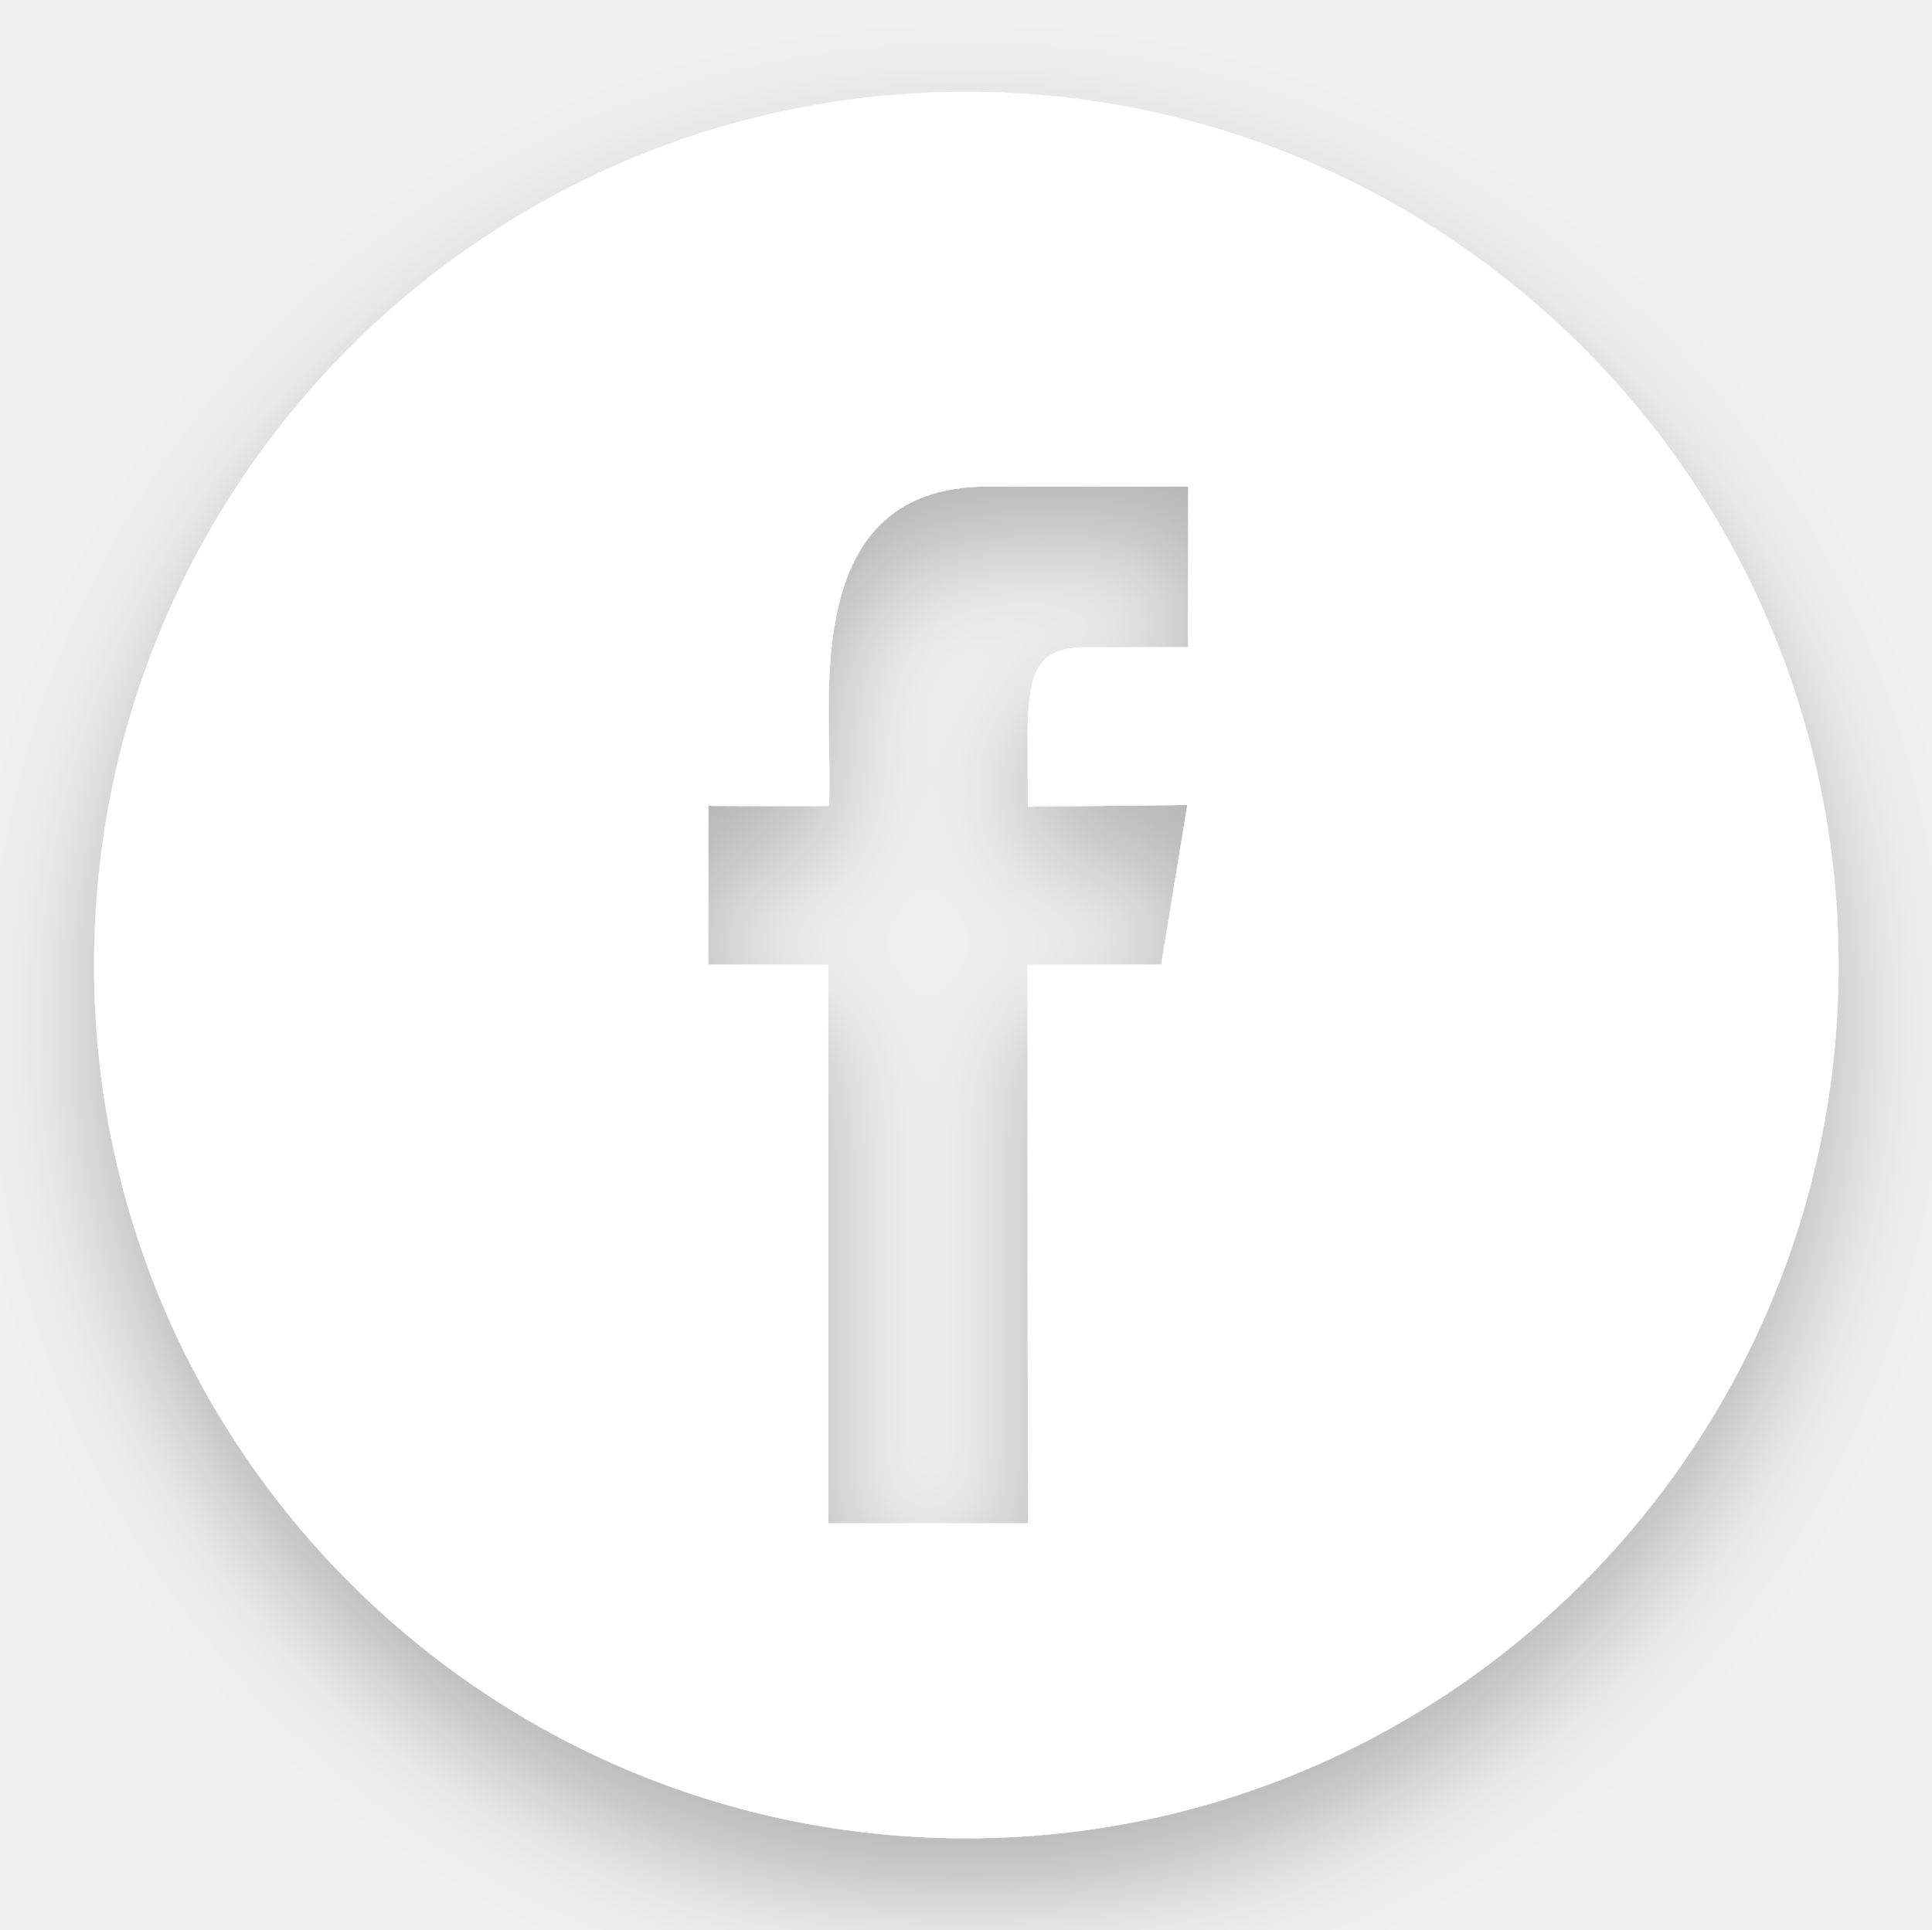
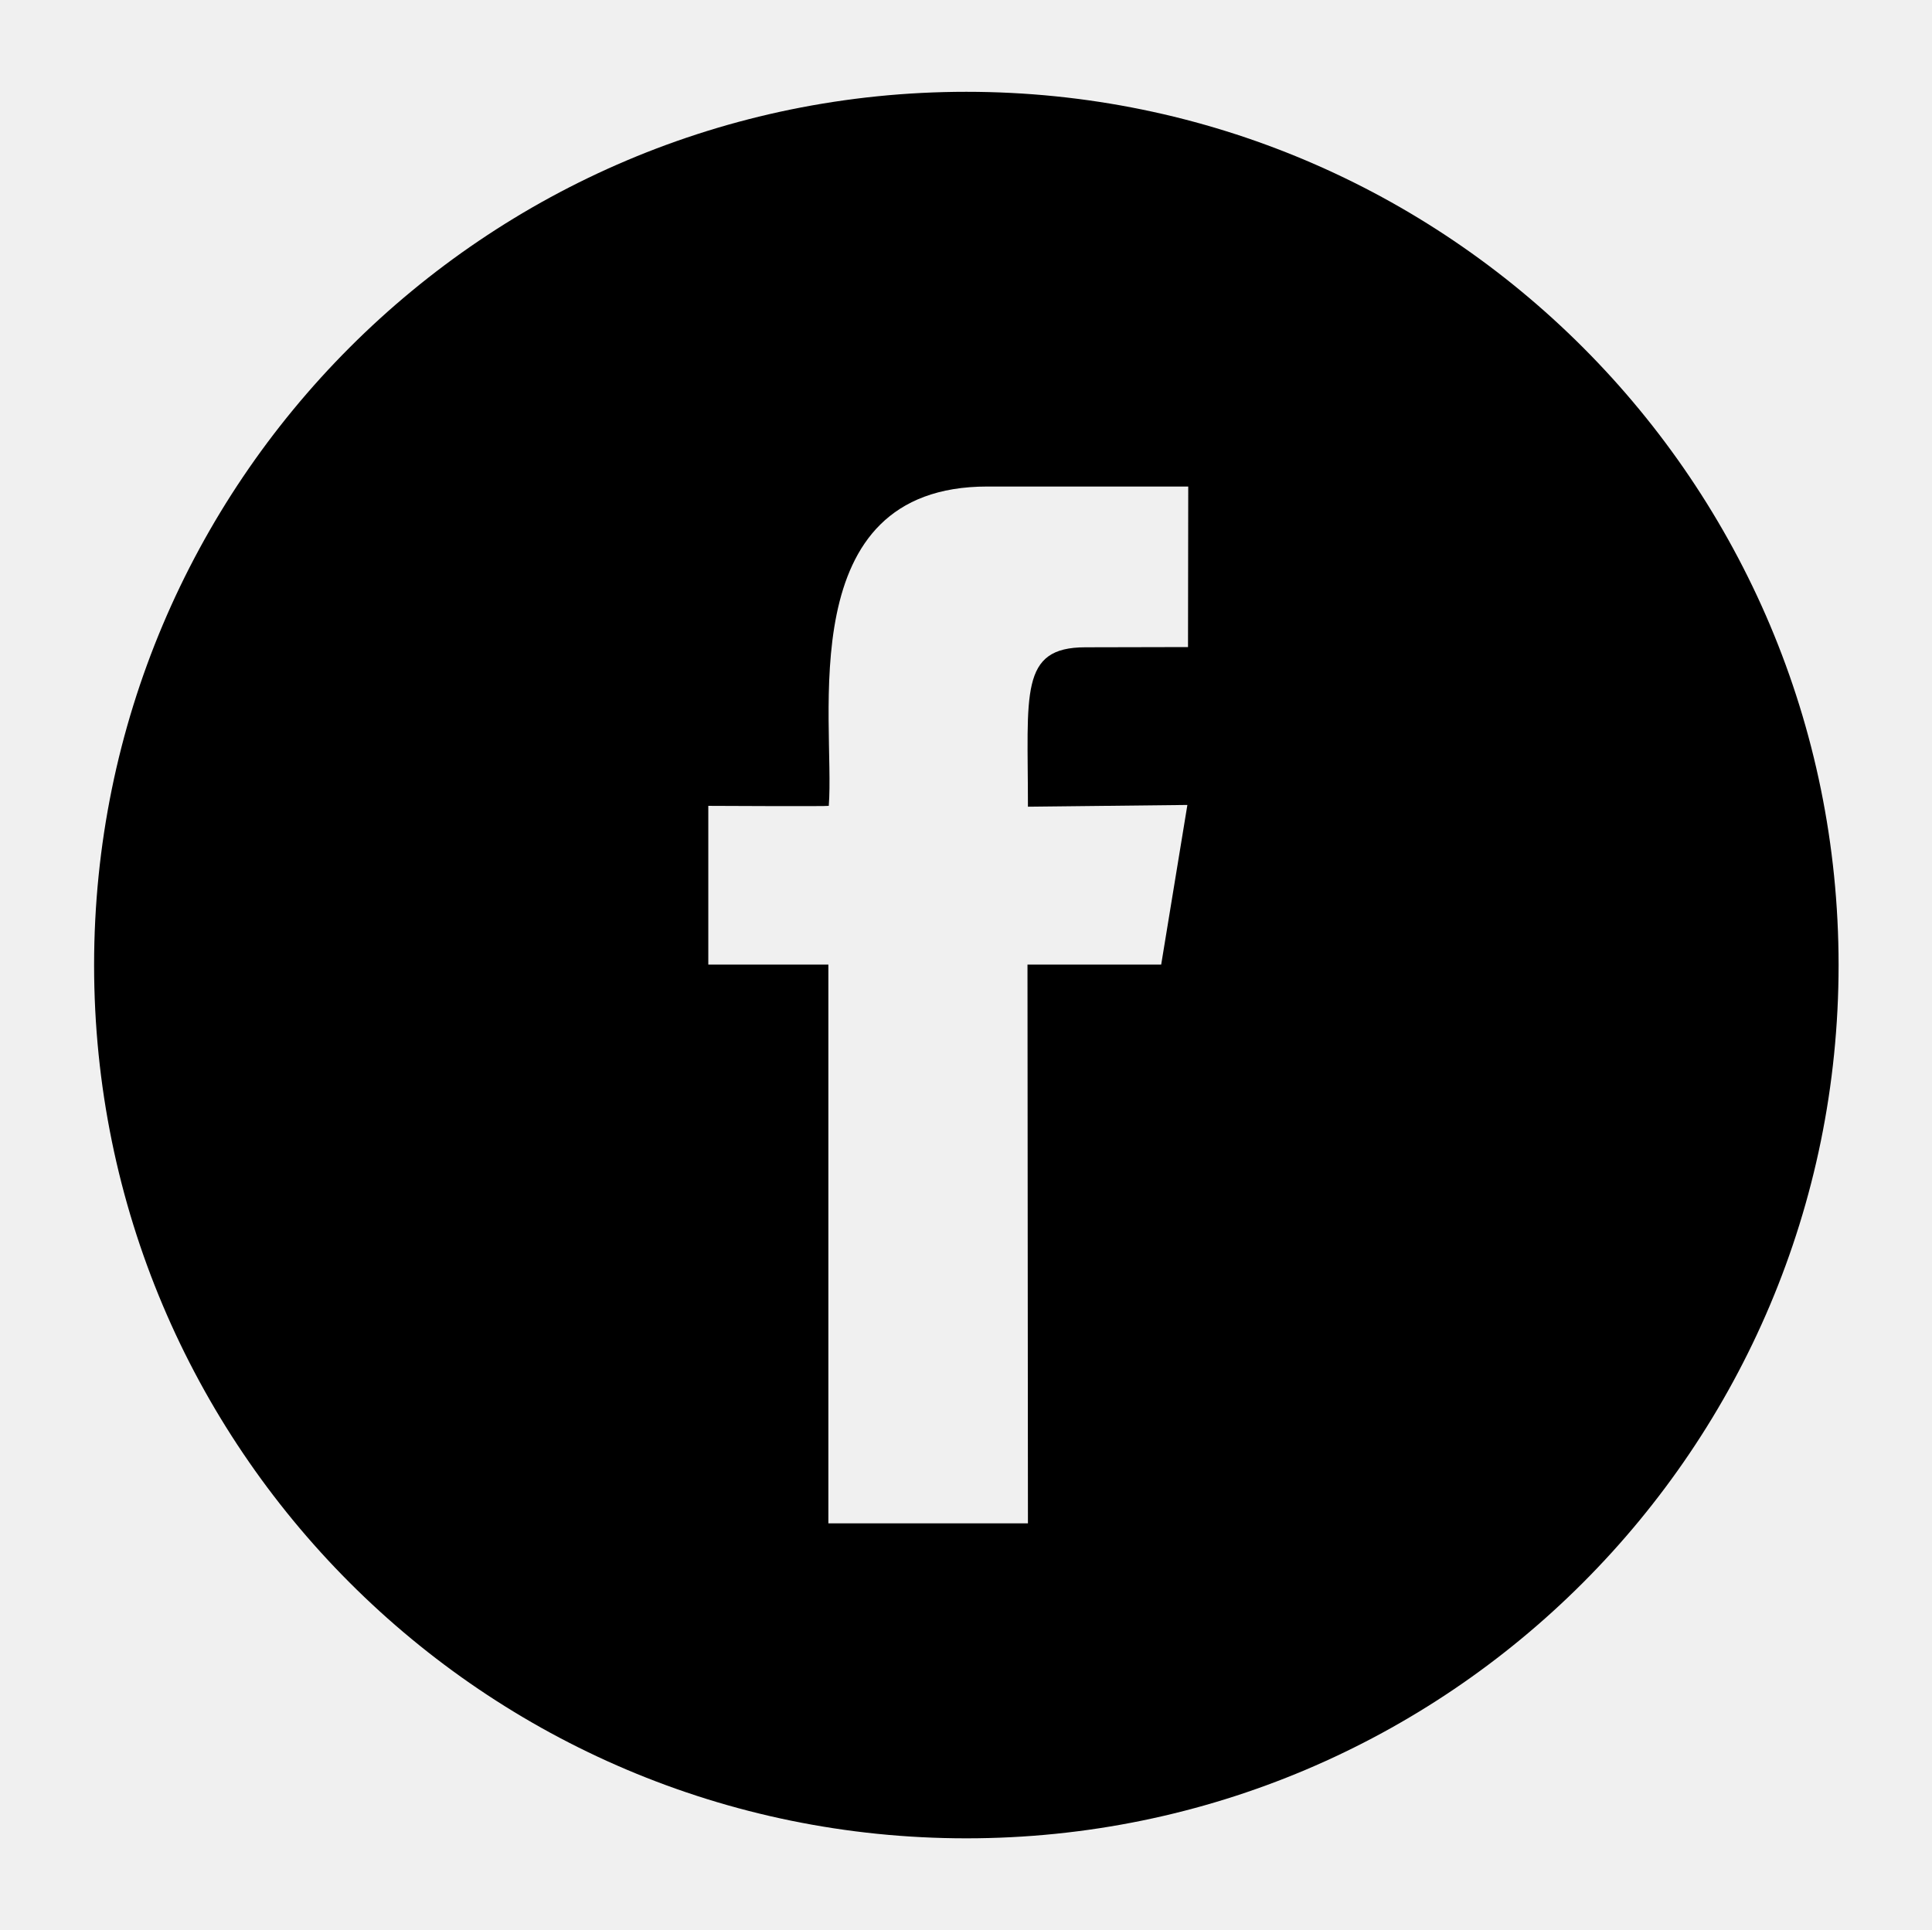
<svg xmlns="http://www.w3.org/2000/svg" preserveAspectRatio="xMidYMid" width="34" height="33.97" viewBox="0 0 34 33.97">
  <defs>
-     <style>
-       .cls-1 {
-         fill: #fff;
-         filter: url(#drop-shadow-1);
-         fill-rule: evenodd;
-       }
-     </style>
    <filter id="drop-shadow-1" filterUnits="userSpaceOnUse">
      <feOffset dy="1" in="SourceAlpha" />
      <feGaussianBlur stdDeviation="1" result="dropBlur" />
      <feFlood flood-opacity="0.25" />
      <feComposite operator="in" in2="dropBlur" result="dropShadowComp" />
      <feComposite in="SourceGraphic" result="shadowed" />
    </filter>
  </defs>
  <path d="M17.006,32.359 C8.528,32.359 1.656,25.477 1.656,16.988 C1.656,8.498 8.528,1.616 17.006,1.616 C25.484,1.616 32.356,8.498 32.356,16.988 C32.356,25.477 25.484,32.359 17.006,32.359 ZM17.377,8.564 C13.910,8.564 14.700,12.683 14.585,14.185 C14.585,14.196 12.465,14.185 12.465,14.185 L12.465,16.979 L14.578,16.979 L14.578,26.815 L18.090,26.815 L18.082,16.979 L20.435,16.979 L20.896,14.169 L18.090,14.200 C18.090,12.205 17.936,11.394 19.101,11.394 C19.205,11.394 20.907,11.390 20.907,11.390 L20.911,8.564 L17.377,8.564 Z" class="cls-1" />
</svg>
